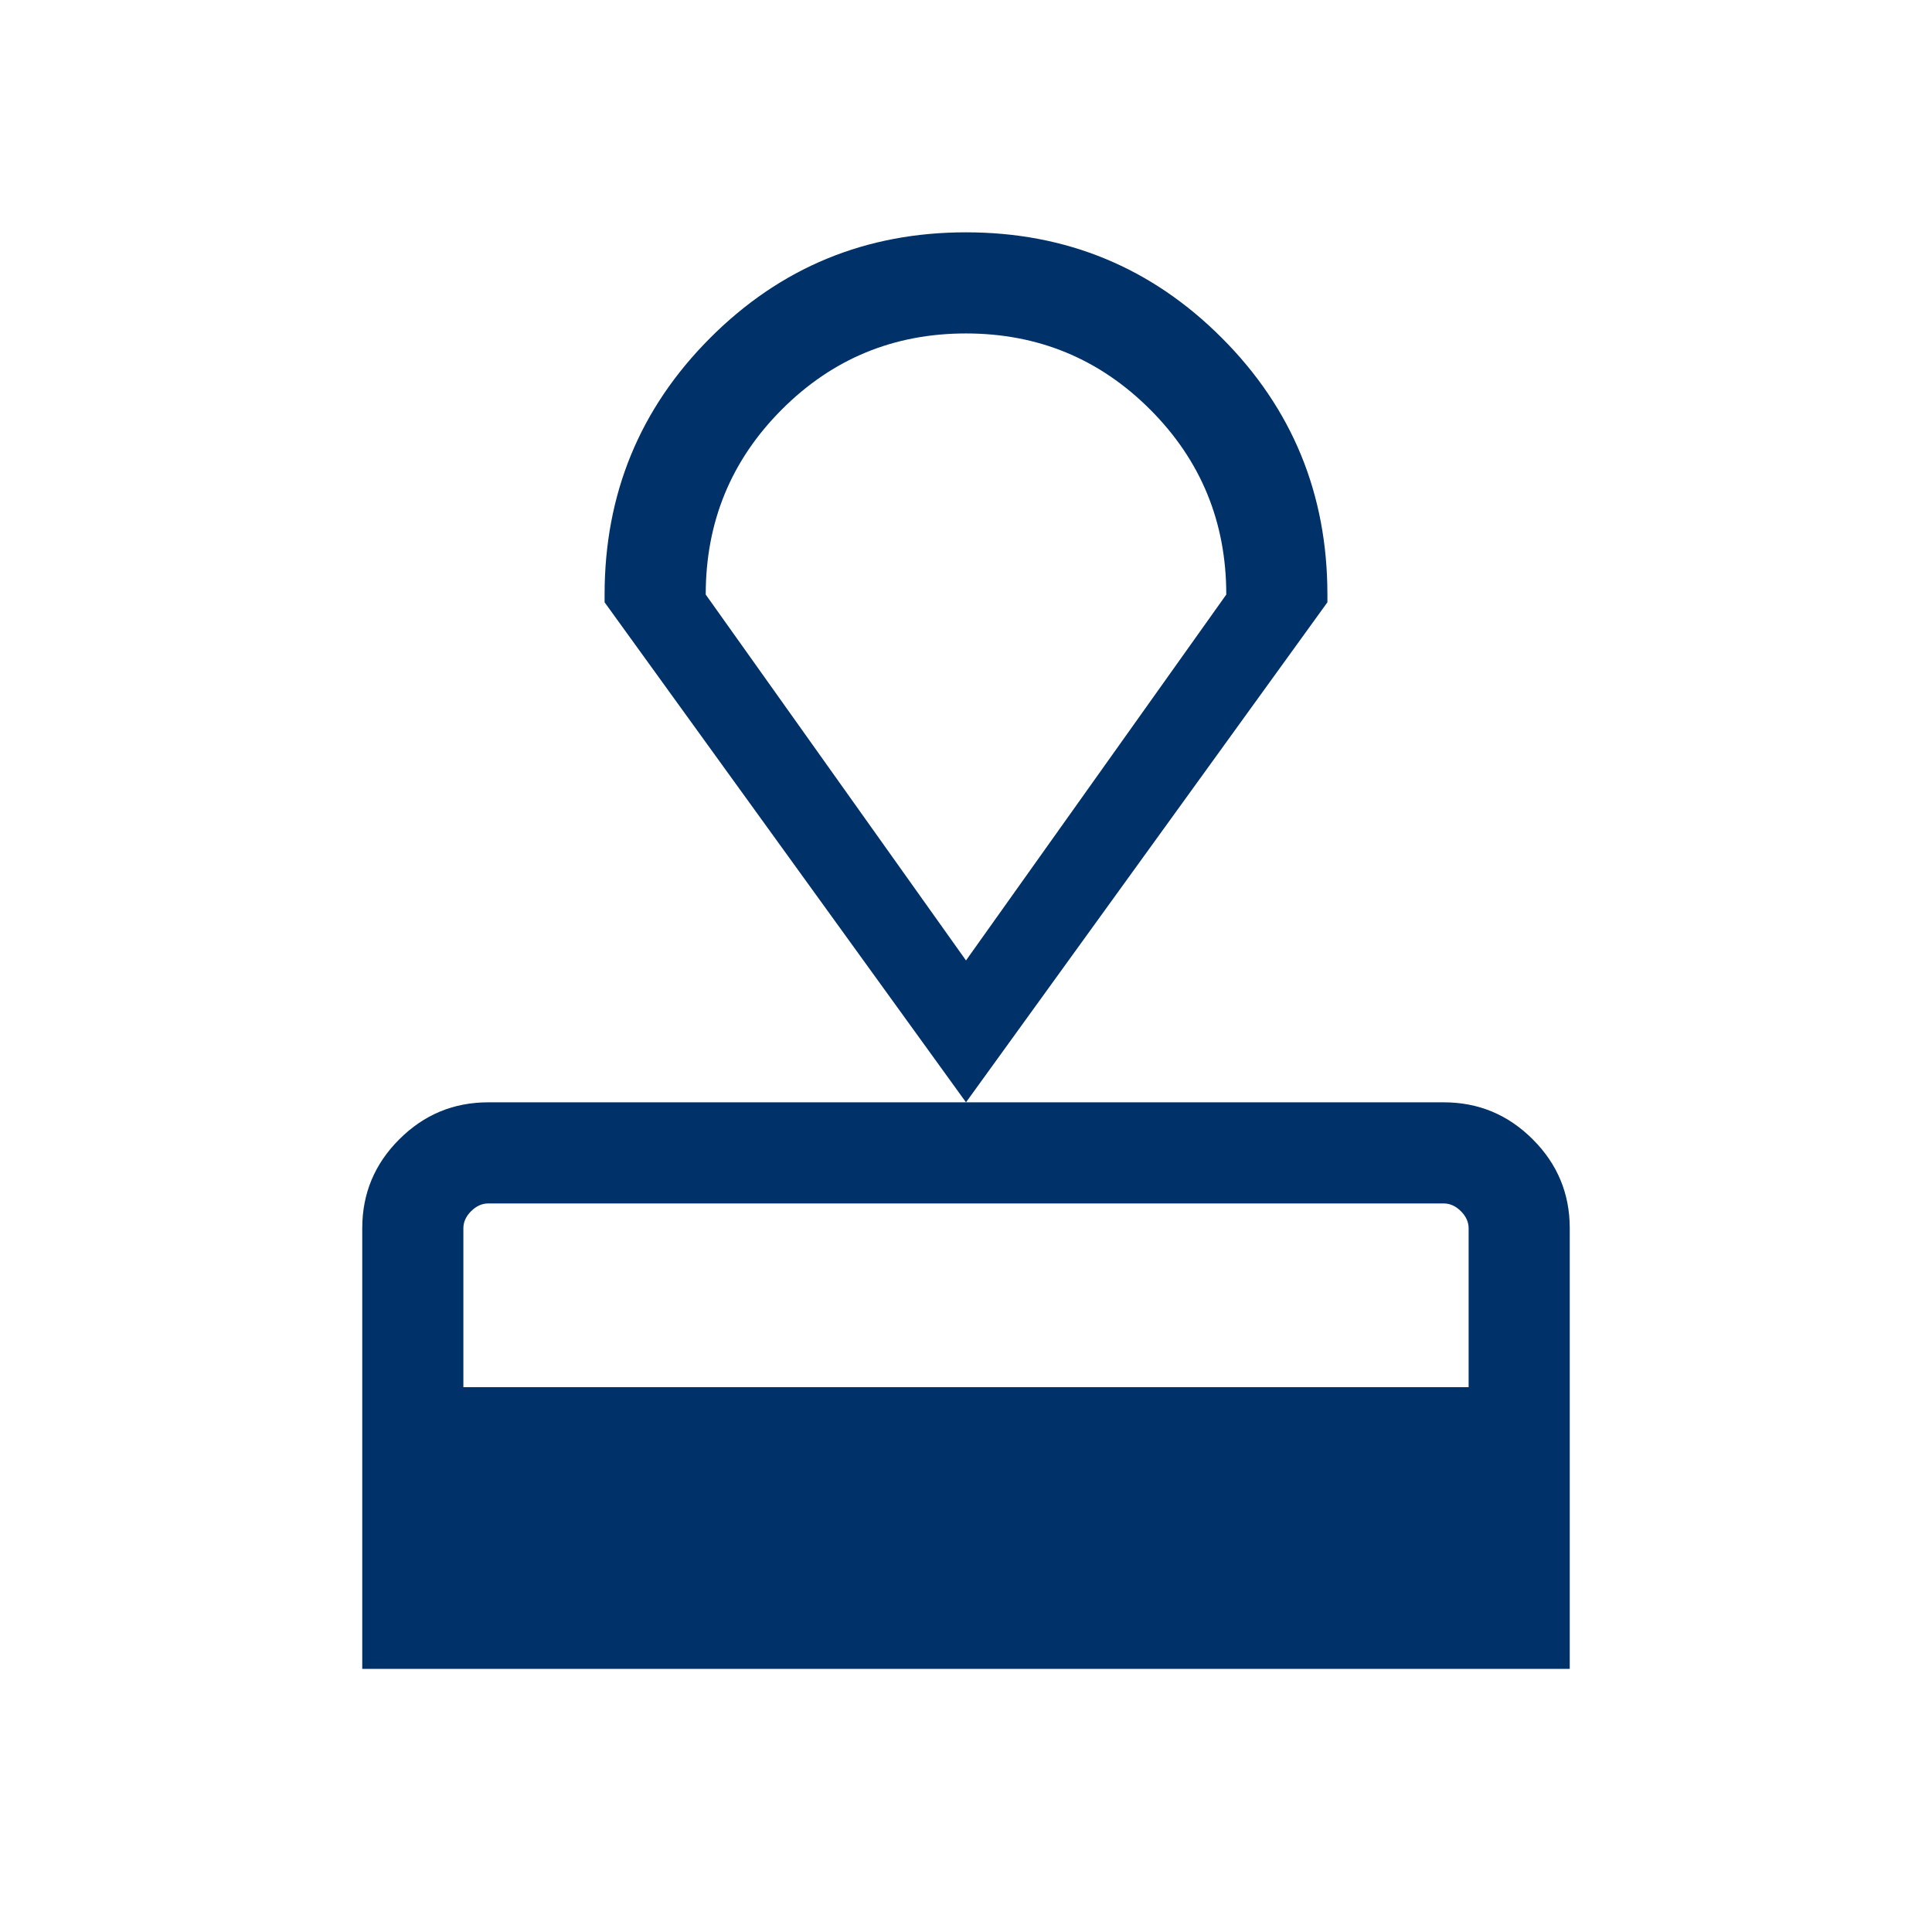
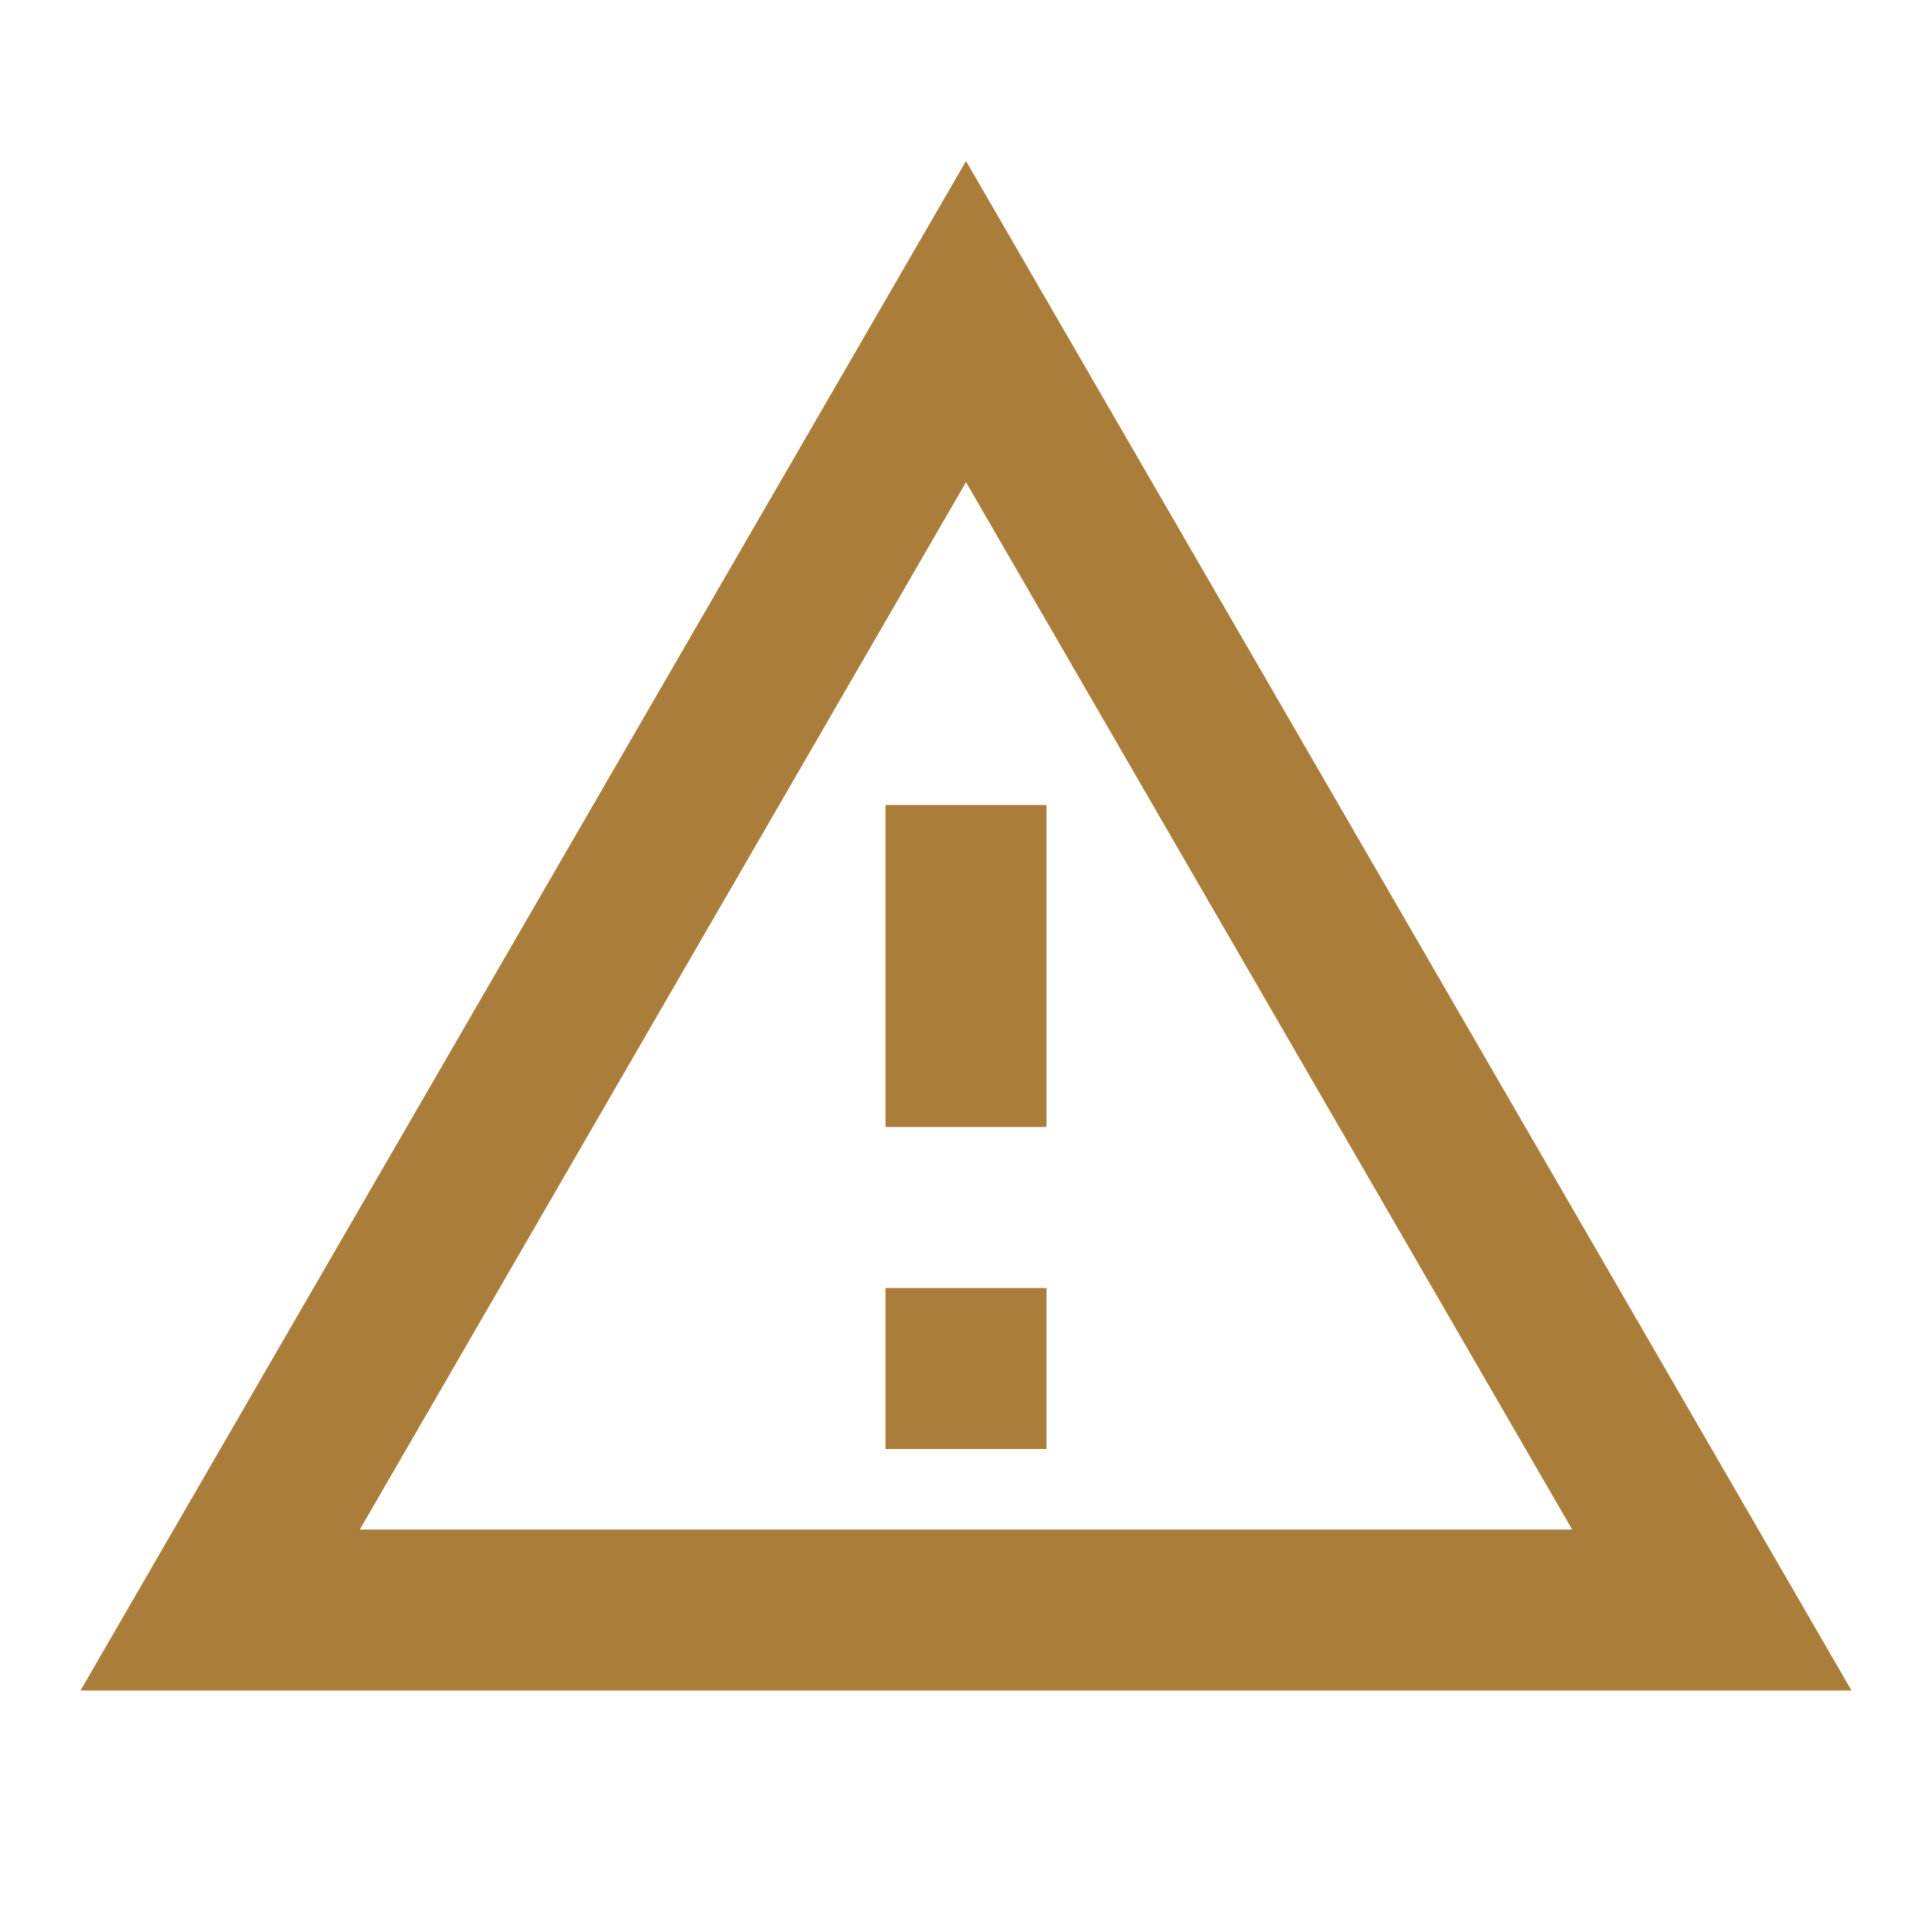
- <svg xmlns="http://www.w3.org/2000/svg" width="32" height="32" viewBox="0 0 32 32" fill="none">
-   <path d="M6 27.642V20.343C6 19.77 6.204 19.279 6.613 18.871C7.022 18.462 7.513 18.258 8.086 18.258H23.914C24.487 18.258 24.978 18.462 25.387 18.871C25.796 19.279 26 19.77 26 20.343V27.642H6ZM7.675 22.976H24.325V20.343C24.325 20.241 24.282 20.146 24.197 20.061C24.111 19.976 24.017 19.933 23.914 19.933H8.086C7.983 19.933 7.889 19.976 7.803 20.061C7.718 20.146 7.675 20.241 7.675 20.343V22.976ZM16 18.258L10.014 9.976V9.848C10.014 8.183 10.596 6.766 11.761 5.599C12.926 4.431 14.339 3.848 16 3.848C17.661 3.848 19.074 4.431 20.239 5.599C21.404 6.766 21.986 8.183 21.986 9.848V9.976L16 18.258ZM16 15.908L20.311 9.848C20.311 8.646 19.891 7.625 19.051 6.784C18.211 5.943 17.193 5.523 15.999 5.523C14.804 5.523 13.787 5.943 12.948 6.784C12.109 7.625 11.689 8.646 11.689 9.848L16 15.908Z" fill="#003168" />
+ <svg xmlns="http://www.w3.org/2000/svg" width="24" height="24" viewBox="0 0 24 24" fill="none">
+   <path d="M12 5.99L19.53 19H4.47L12 5.99ZM12 2L1 21H23L12 2ZM13 16H11V18H13V16ZM13 10H11V14H13V10Z" fill="#AA7E3A" />
</svg>
